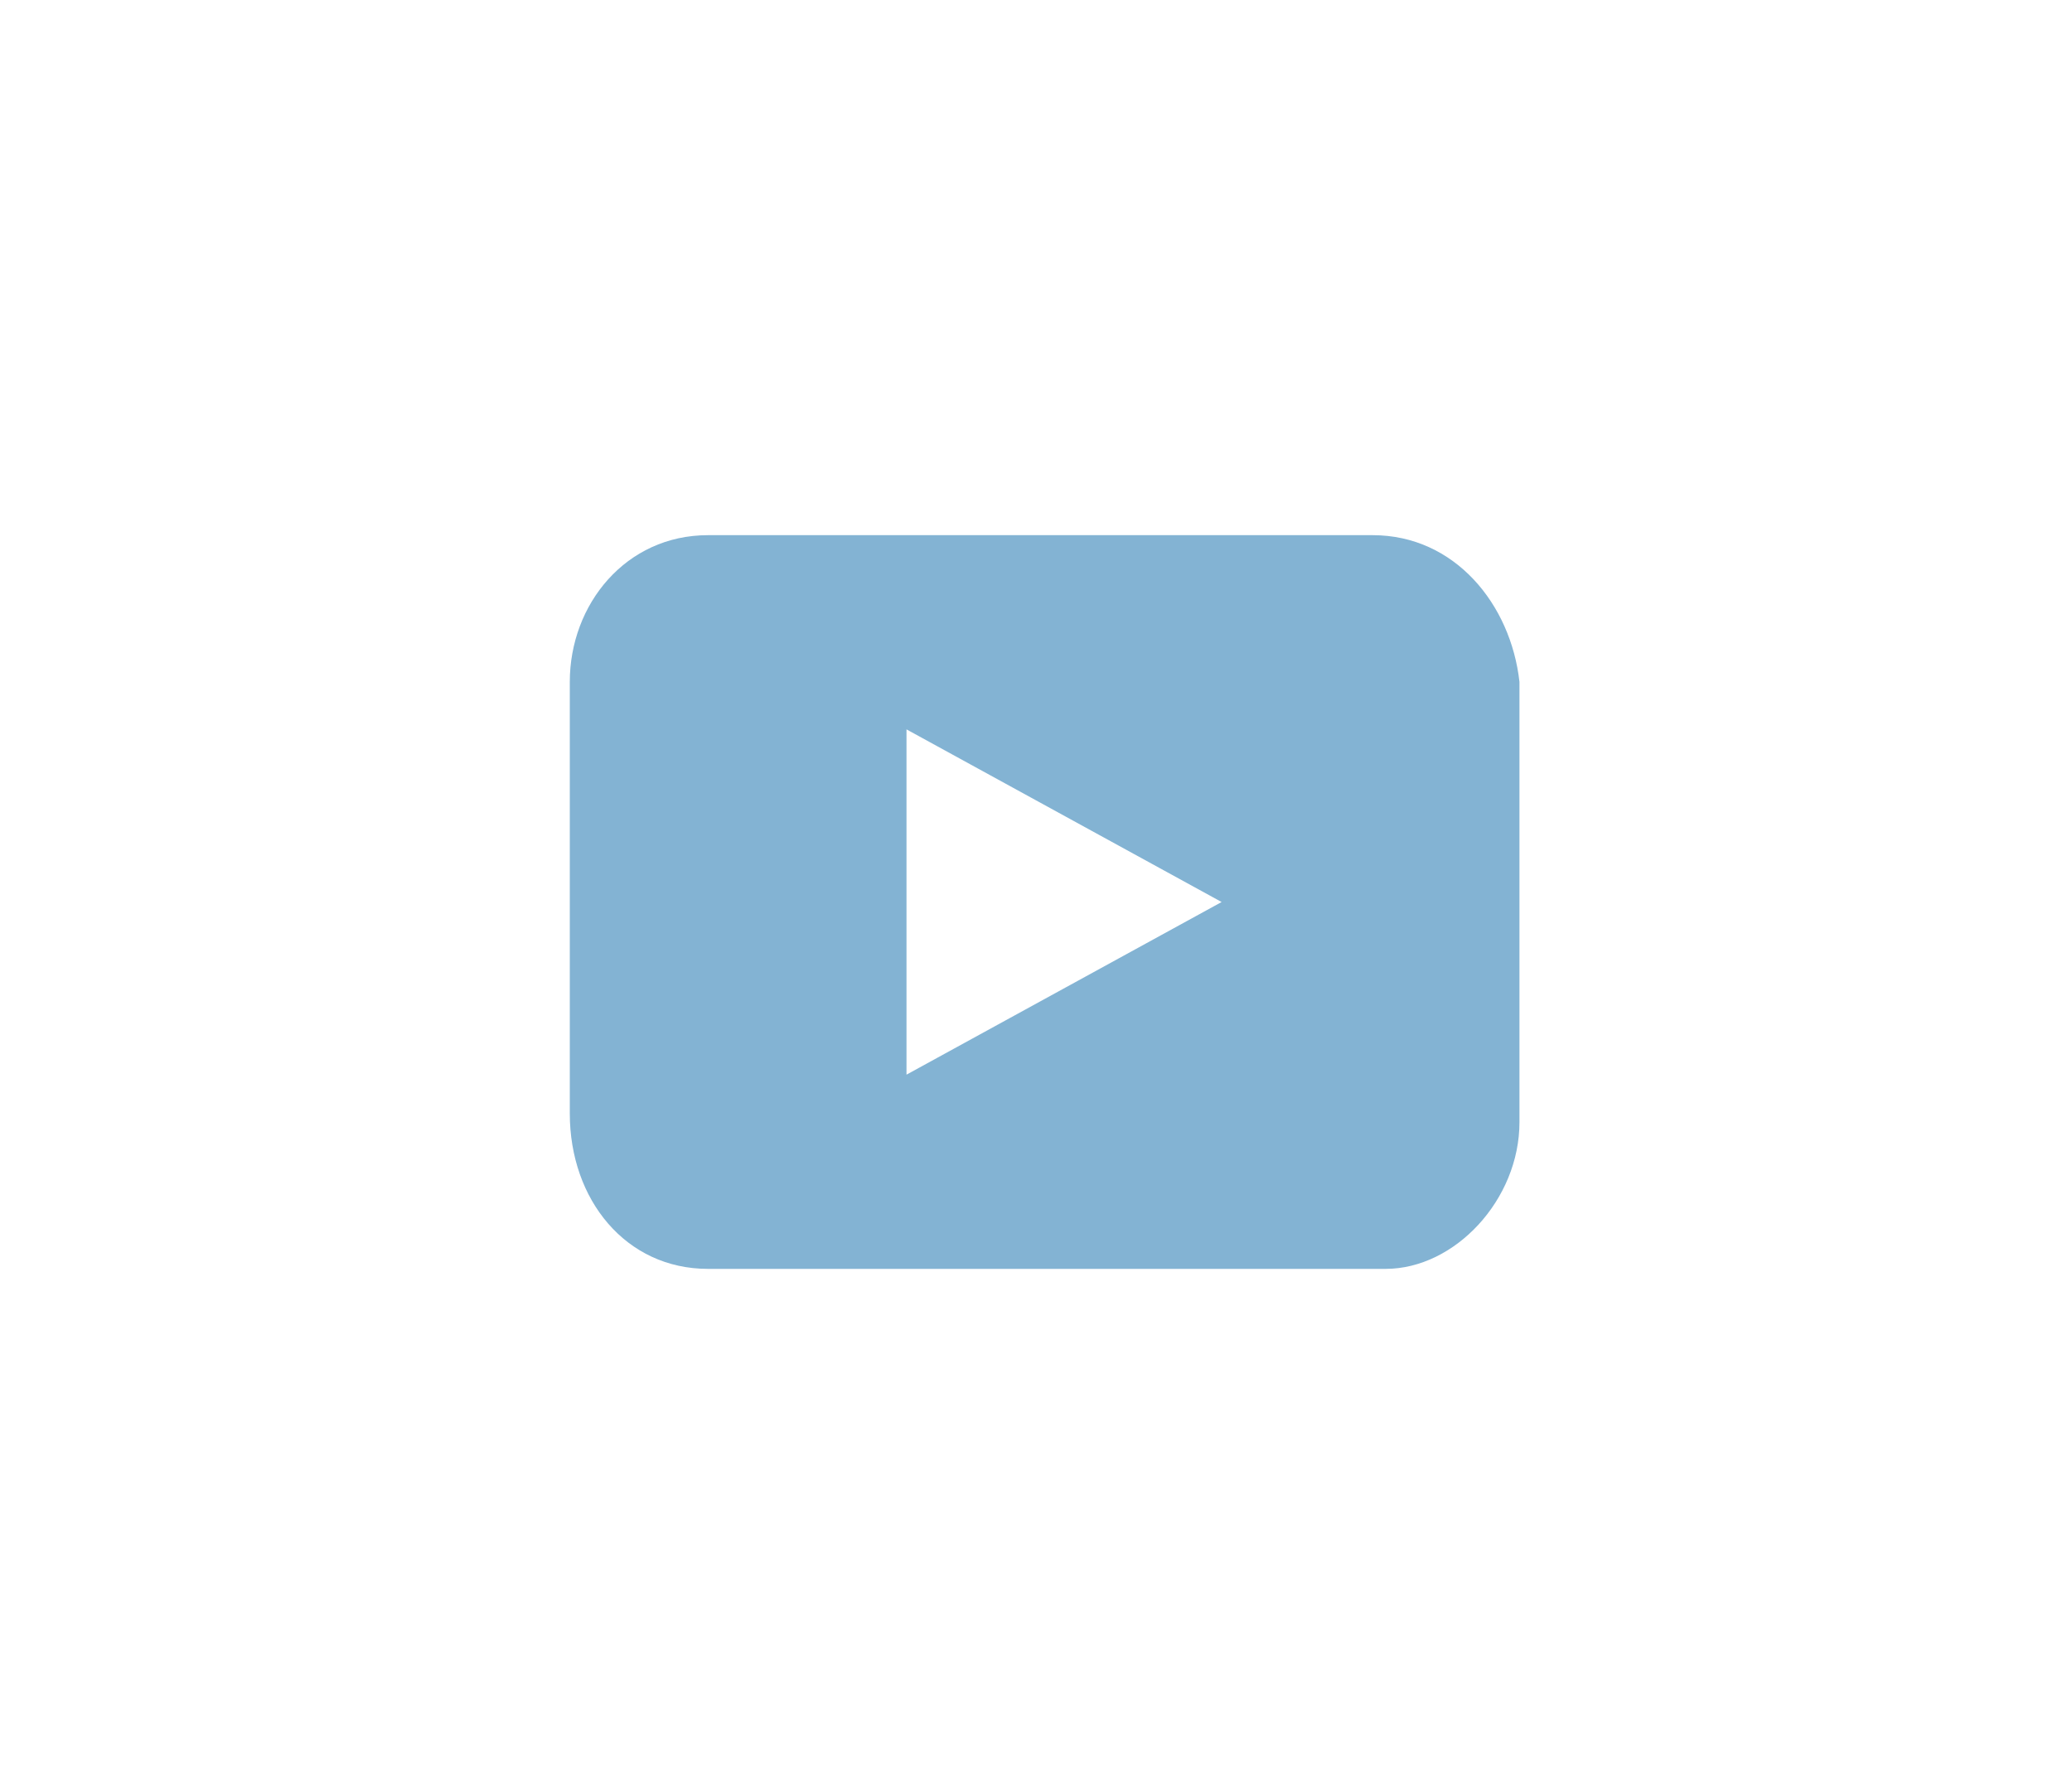
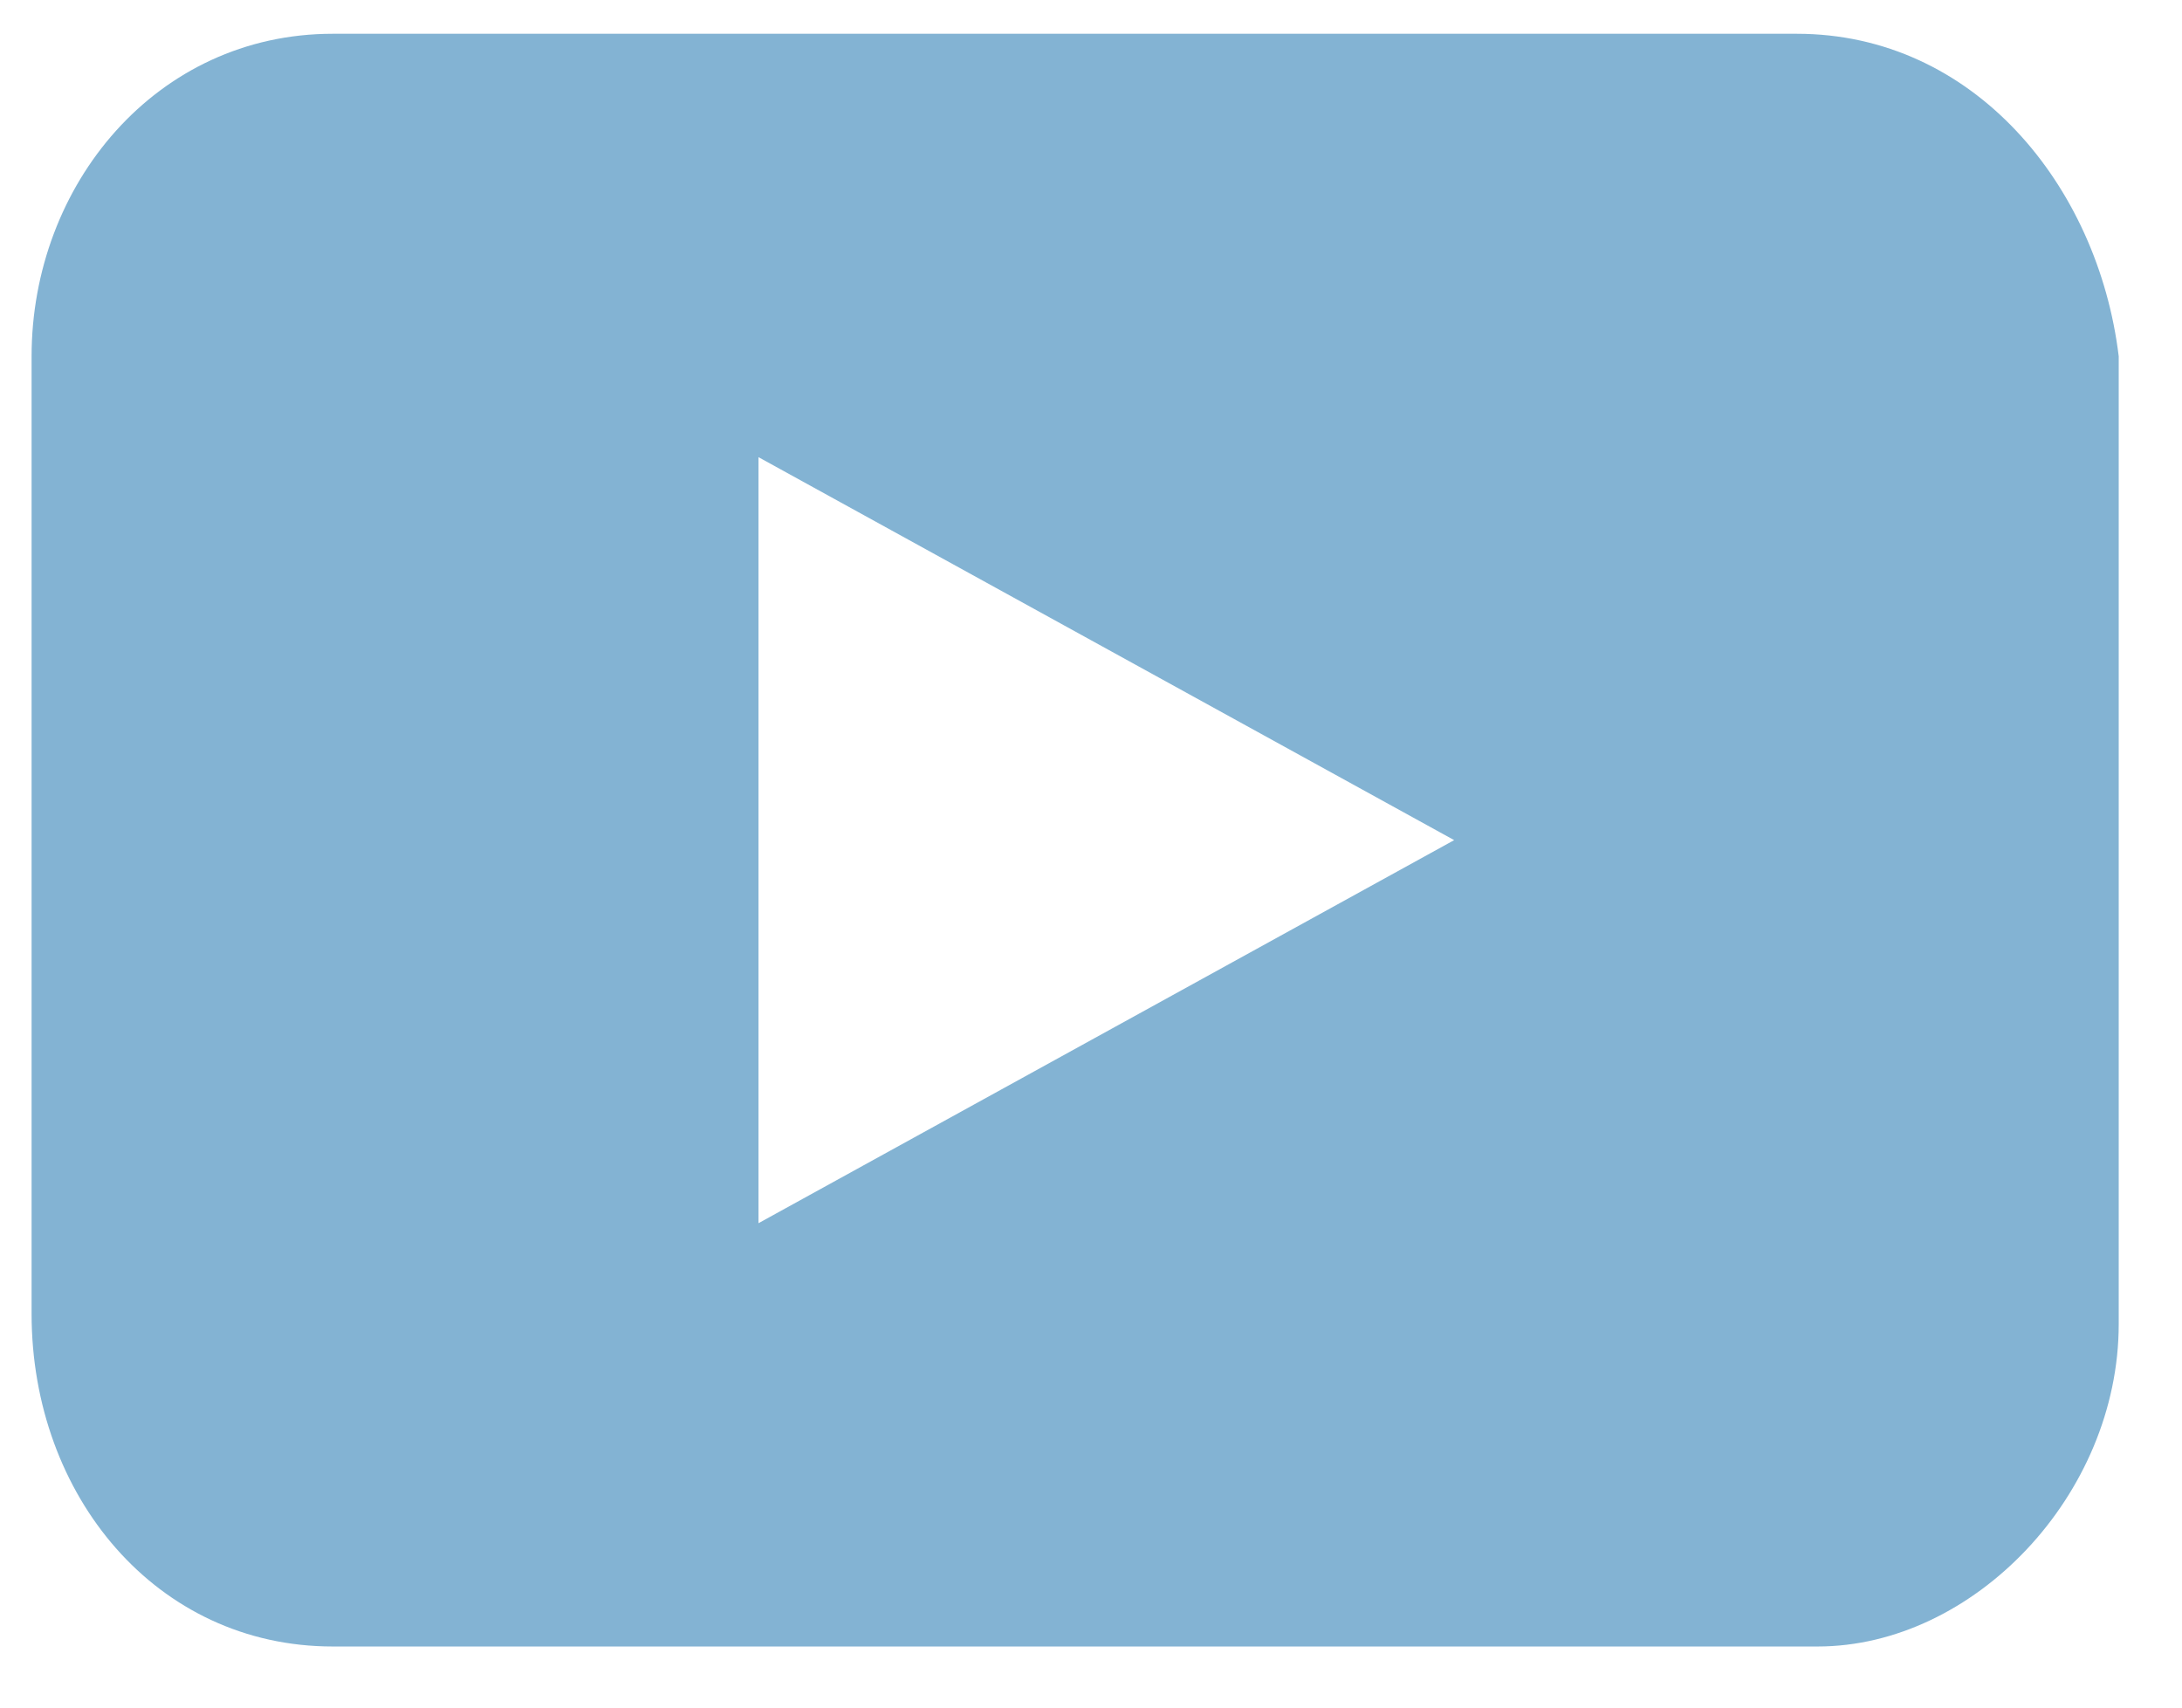
- <svg xmlns="http://www.w3.org/2000/svg" width="48" height="41" fill="none">
-   <path fill="#83B3D3" d="M32 12.4H16.4c-1.9 0-3.2 1.6-3.2 3.4v10c0 2 1.3 3.6 3.2 3.6h15.7c1.6 0 3.1-1.6 3.1-3.4V15.8c-.2-1.8-1.5-3.4-3.4-3.4ZM21 24.9v-8l7.3 4-7.3 4Z" />
+ <svg xmlns="http://www.w3.org/2000/svg" width="23" height="18" viewBox="0 0 23 18" fill="none">
+   <path d="M18.94 0.356H3.507C1.647 0.356 0.333 1.95 0.333 3.756V13.85C0.333 15.763 1.647 17.356 3.507 17.356H19.159C20.801 17.356 22.333 15.763 22.333 13.956V3.756C22.114 1.95 20.801 0.356 18.94 0.356ZM7.995 12.894V4.819L15.328 8.856L7.995 12.894Z" fill="#83B3D3" />
</svg>
